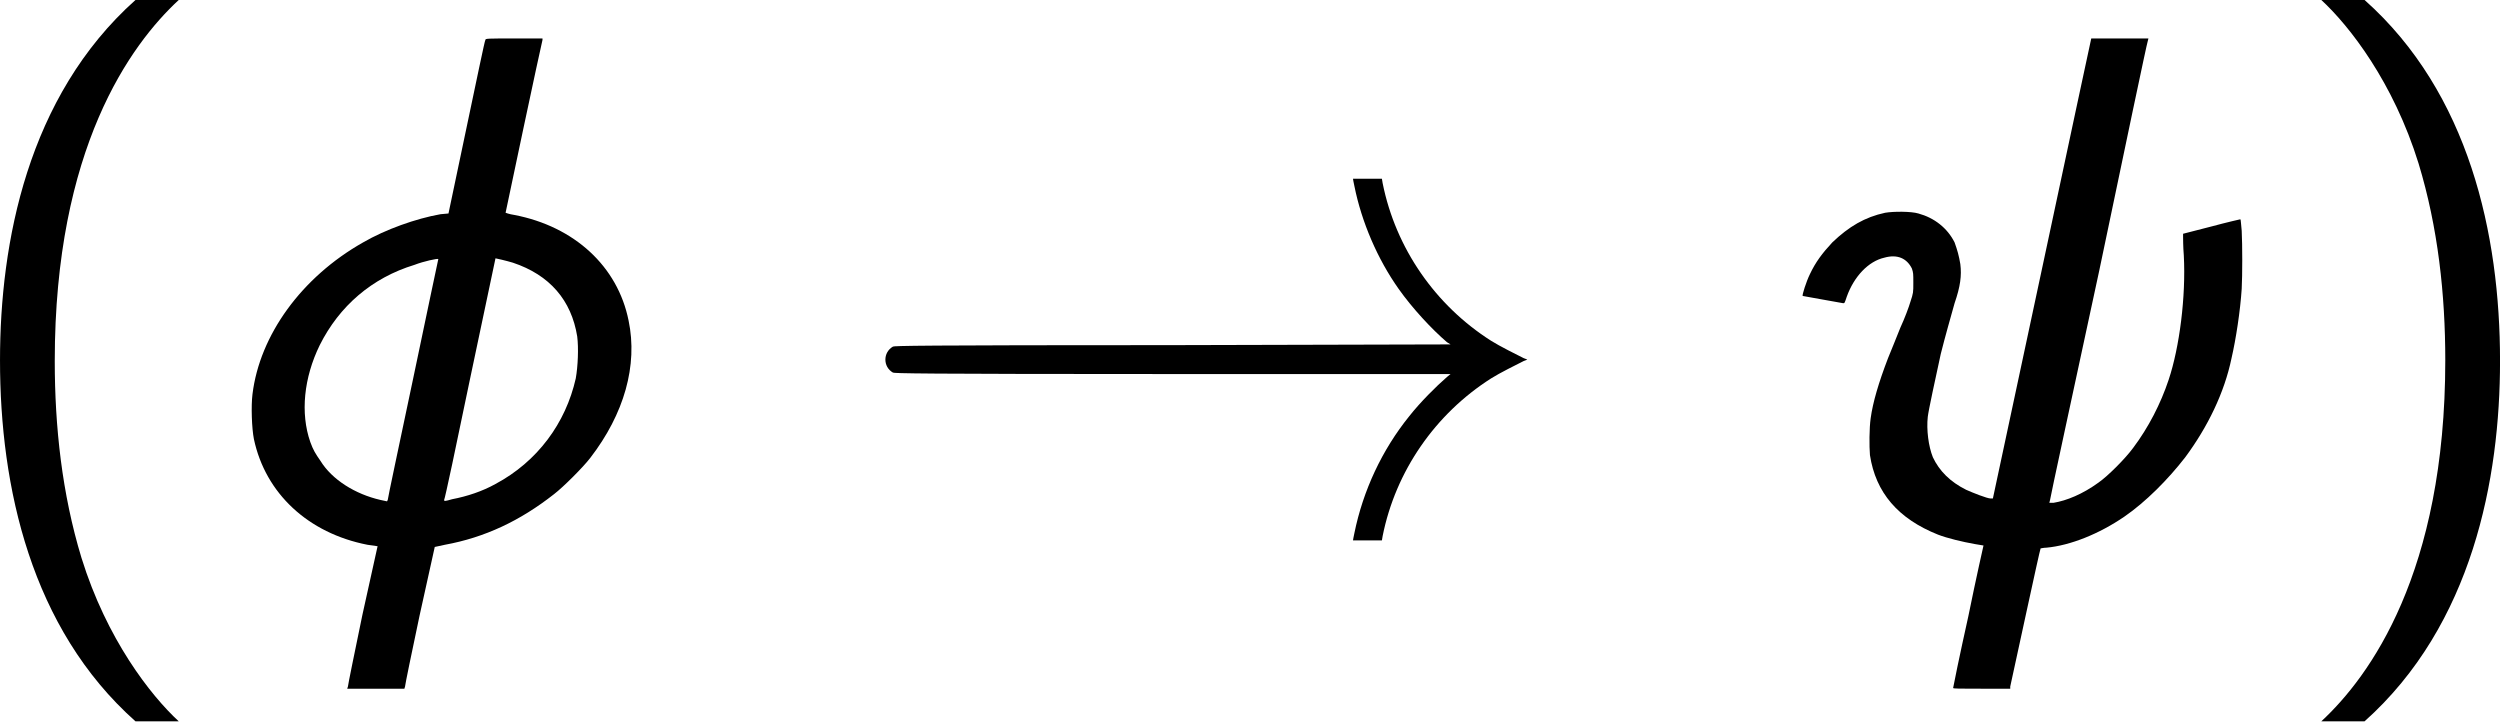
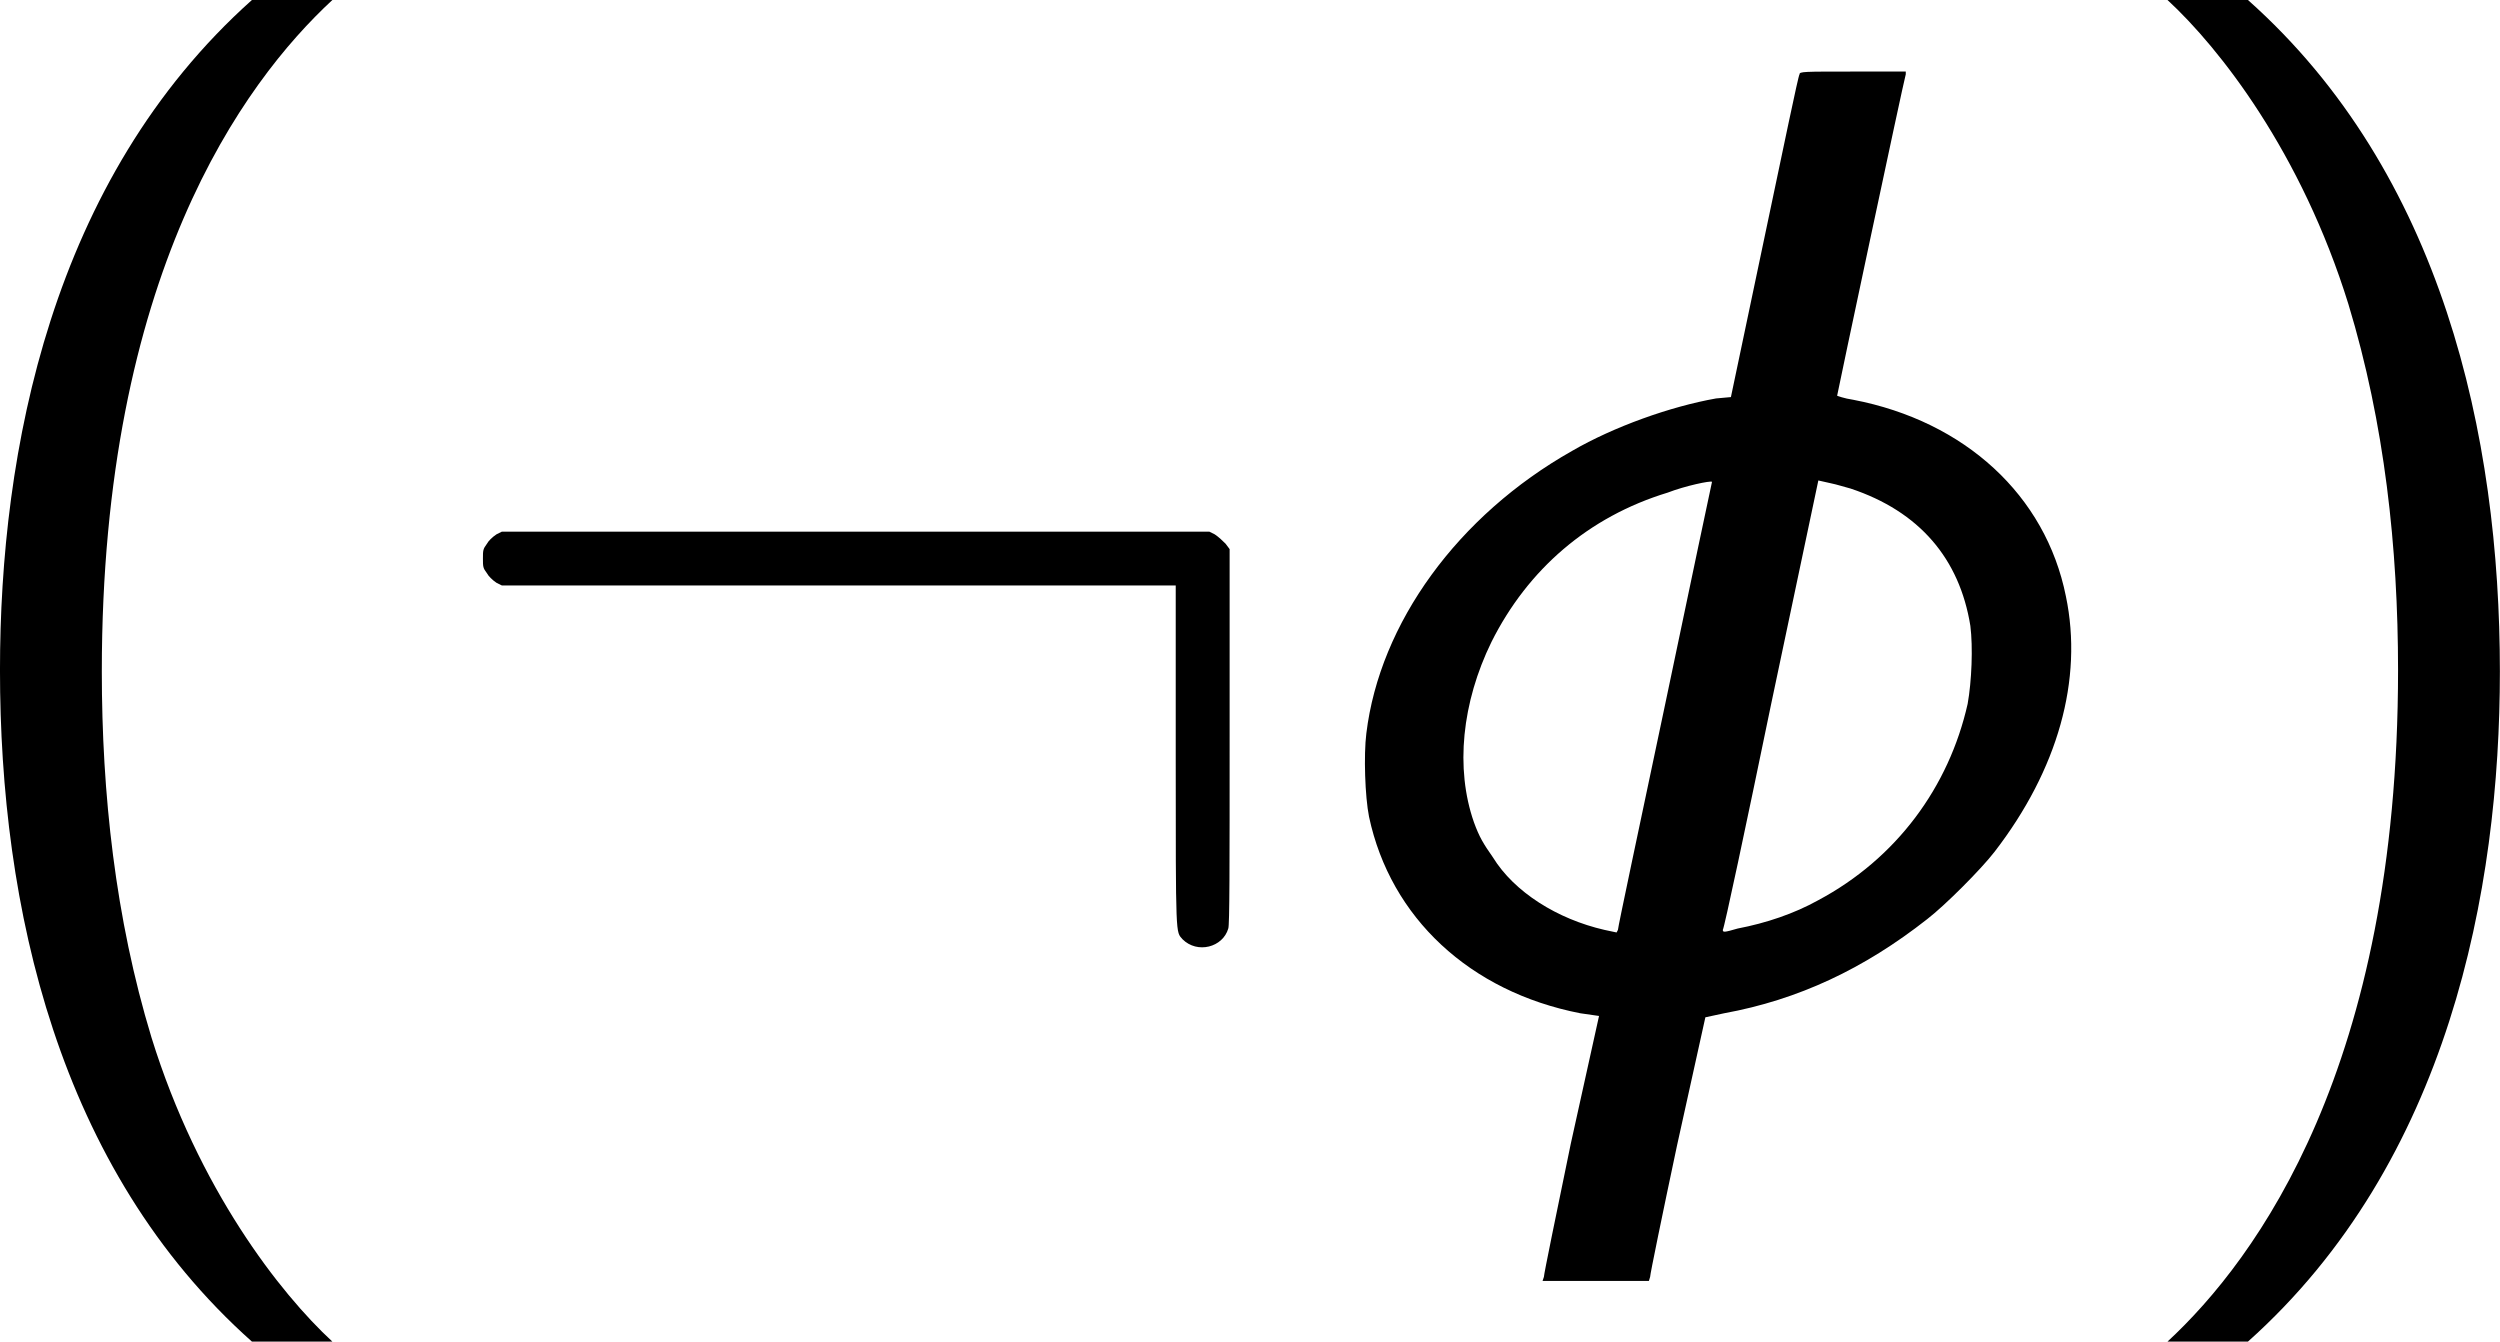
- <svg xmlns="http://www.w3.org/2000/svg" xmlns:xlink="http://www.w3.org/1999/xlink" version="1.1" width="57.853pt" height="16.691pt" viewBox="97.64 326.77 57.853 16.691">
+ <svg xmlns="http://www.w3.org/2000/svg" xmlns:xlink="http://www.w3.org/1999/xlink" version="1.1" width="31.105pt" height="16.691pt" viewBox="31.944 40.145 31.105 16.691">
  <defs>
-     <path id="g19-33" d="M8.393-5.978C8.393-5.966 8.404-5.918 8.416-5.858C8.536-5.26 8.799-4.651 9.146-4.16C9.373-3.838 9.696-3.491 9.947-3.276L10.006-3.24L5.416-3.228C1.172-3.228 .813-3.216 .789-3.204C.622-3.108 .622-2.869 .789-2.774C.813-2.762 1.172-2.75 5.416-2.75H10.006L9.947-2.702C9.767-2.546 9.504-2.283 9.325-2.056C8.871-1.494 8.56-.825 8.416-.12C8.404-.06 8.393-.012 8.393 0H8.632H8.871L8.883-.072C9.098-1.148 9.755-2.092 10.676-2.678C10.807-2.762 11.118-2.917 11.214-2.965C11.25-2.977 11.274-2.989 11.274-2.989S11.25-3.001 11.214-3.013C11.118-3.061 10.807-3.216 10.676-3.3C9.755-3.885 9.098-4.83 8.883-5.906L8.871-5.978H8.632H8.393Z" />
    <path id="g22-30" d="M4.4-8.273C4.388-8.261 4.256-7.615 4.089-6.826L3.79-5.404L3.658-5.392C3.252-5.32 2.75-5.141 2.379-4.926C1.363-4.352 .669-3.395 .55-2.415C.526-2.224 .538-1.853 .574-1.674C.765-.777 1.47-.12 2.451 .072L2.618 .096L2.367 1.231C2.236 1.865 2.128 2.391 2.128 2.415L2.116 2.451H2.582H3.061L3.072 2.415C3.072 2.391 3.18 1.865 3.312 1.243L3.563 .108L3.73 .072C4.388-.048 4.973-.323 5.535-.765C5.691-.885 6.013-1.207 6.133-1.363C6.695-2.092 6.922-2.893 6.767-3.634C6.587-4.531 5.87-5.189 4.878-5.38C4.794-5.392 4.734-5.416 4.734-5.416C4.734-5.428 5.32-8.189 5.344-8.273V-8.297H4.878C4.435-8.297 4.4-8.297 4.4-8.273ZM3.204-2.666C2.977-1.59 2.786-.693 2.786-.669C2.786-.669 2.774-.646 2.774-.646S2.666-.669 2.666-.669C2.248-.765 1.865-1.004 1.674-1.315C1.59-1.435 1.554-1.494 1.506-1.626C1.339-2.104 1.399-2.69 1.662-3.228C1.985-3.873 2.523-4.34 3.228-4.555C3.383-4.615 3.61-4.663 3.622-4.651C3.622-4.651 3.431-3.754 3.204-2.666ZM4.854-4.591C5.464-4.388 5.822-3.969 5.918-3.371C5.942-3.18 5.93-2.881 5.894-2.678C5.727-1.937 5.26-1.303 4.567-.933C4.352-.813 4.101-.729 3.85-.681C3.73-.646 3.718-.646 3.718-.669C3.73-.681 3.921-1.578 4.148-2.678L4.567-4.663L4.674-4.639C4.734-4.627 4.806-4.603 4.854-4.591Z" />
-     <path id="g22-32" d="M5.32-8.297C5.32-8.297 4.949-6.575 4.507-4.495L3.694-.693H3.658C3.599-.693 3.359-.789 3.252-.837C2.989-.968 2.809-1.148 2.702-1.375C2.63-1.554 2.594-1.829 2.618-2.044C2.63-2.152 2.75-2.702 2.833-3.084C2.905-3.371 3.001-3.706 3.061-3.921C3.156-4.196 3.18-4.376 3.156-4.567C3.132-4.71 3.108-4.794 3.061-4.926C2.941-5.165 2.726-5.332 2.463-5.404C2.343-5.44 2.056-5.44 1.913-5.416C1.578-5.344 1.315-5.189 1.04-4.926C.873-4.746 .765-4.603 .669-4.4C.61-4.28 .538-4.053 .55-4.041C.562-4.041 1.136-3.933 1.219-3.921C1.243-3.921 1.243-3.921 1.279-4.029C1.399-4.364 1.638-4.615 1.901-4.674C2.116-4.734 2.271-4.663 2.355-4.495C2.379-4.423 2.379-4.411 2.379-4.256S2.379-4.089 2.331-3.945C2.307-3.862 2.236-3.67 2.164-3.515C2.104-3.359 2.008-3.132 1.961-3.013C1.805-2.606 1.71-2.283 1.674-2.02C1.65-1.853 1.65-1.554 1.662-1.411C1.757-.789 2.128-.359 2.786-.096C2.941-.036 3.192 .024 3.395 .06L3.539 .084C3.539 .084 3.419 .61 3.288 1.255C3.144 1.901 3.037 2.427 3.037 2.439S3.144 2.451 3.503 2.451H3.981V2.415C4.053 2.092 4.471 .143 4.483 .132C4.495 .132 4.531 .12 4.579 .12C4.973 .084 5.452-.108 5.87-.395C6.217-.634 6.587-1.004 6.874-1.375C7.245-1.877 7.52-2.439 7.639-3.013C7.711-3.324 7.783-3.79 7.807-4.16C7.819-4.388 7.819-4.878 7.807-5.117C7.795-5.212 7.795-5.308 7.783-5.308C7.783-5.308 7.568-5.26 7.305-5.189L6.838-5.069V-5.021C6.838-4.997 6.838-4.854 6.85-4.71C6.886-4.029 6.779-3.192 6.599-2.654C6.468-2.26 6.265-1.865 6.013-1.53C5.882-1.351 5.595-1.064 5.44-.956C5.177-.765 4.914-.658 4.698-.622H4.627L4.639-.669C4.639-.693 5.009-2.403 5.452-4.459C5.882-6.516 6.241-8.225 6.253-8.249L6.265-8.297H5.786H5.32Z" />
+     <path id="g19-58" d="M.789-4.184C.753-4.16 .717-4.125 .705-4.101C.669-4.053 .669-4.041 .669-3.969S.669-3.885 .705-3.838C.717-3.814 .753-3.778 .789-3.754L.837-3.73H3.838H6.826V-2.212C6.826-.574 6.826-.658 6.886-.586C7.018-.454 7.245-.514 7.293-.681C7.305-.705 7.305-1.231 7.305-2.391V-4.053L7.269-4.101C7.245-4.125 7.209-4.16 7.173-4.184L7.125-4.208H3.981H.837L.789-4.184Z" />
    <path id="g27-40" d="M3.168-8.933C1.382-7.337 .929-4.919 .929-2.978C.929-.881 1.441 1.453 3.168 2.99H3.883C3.418 2.561 2.692 1.632 2.275 .286C1.953-.774 1.834-1.882 1.834-2.966C1.834-6.479 3.085-8.194 3.883-8.933H3.168Z" />
    <path id="g27-41" d="M1.358 2.99C3.144 1.394 3.597-1.024 3.597-2.966C3.597-5.062 3.085-7.396 1.358-8.933H.643C1.108-8.504 1.834-7.575 2.251-6.229C2.573-5.169 2.692-4.061 2.692-2.978C2.692 .536 1.441 2.251 .643 2.99H1.358Z" />
  </defs>
  <g id="page1" transform="matrix(1.4 0 0 1.4 0 0)">
-     <use x="68.814" y="242.34" xlink:href="#g27-40" />
-     <use x="73.366" y="242.34" xlink:href="#g22-30" />
-     <use x="83.714" y="242.34" xlink:href="#g19-33" />
-     <use x="98.99" y="242.34" xlink:href="#g22-32" />
-     <use x="107.47" y="242.34" xlink:href="#g27-41" />
+     <use x="21.888" y="37.608" xlink:href="#g27-40" />
+     <use x="26.44" y="37.608" xlink:href="#g19-58" />
+     <use x="34.41" y="37.608" xlink:href="#g22-30" />
+     <use x="41.437" y="37.608" xlink:href="#g27-41" />
  </g>
</svg>
